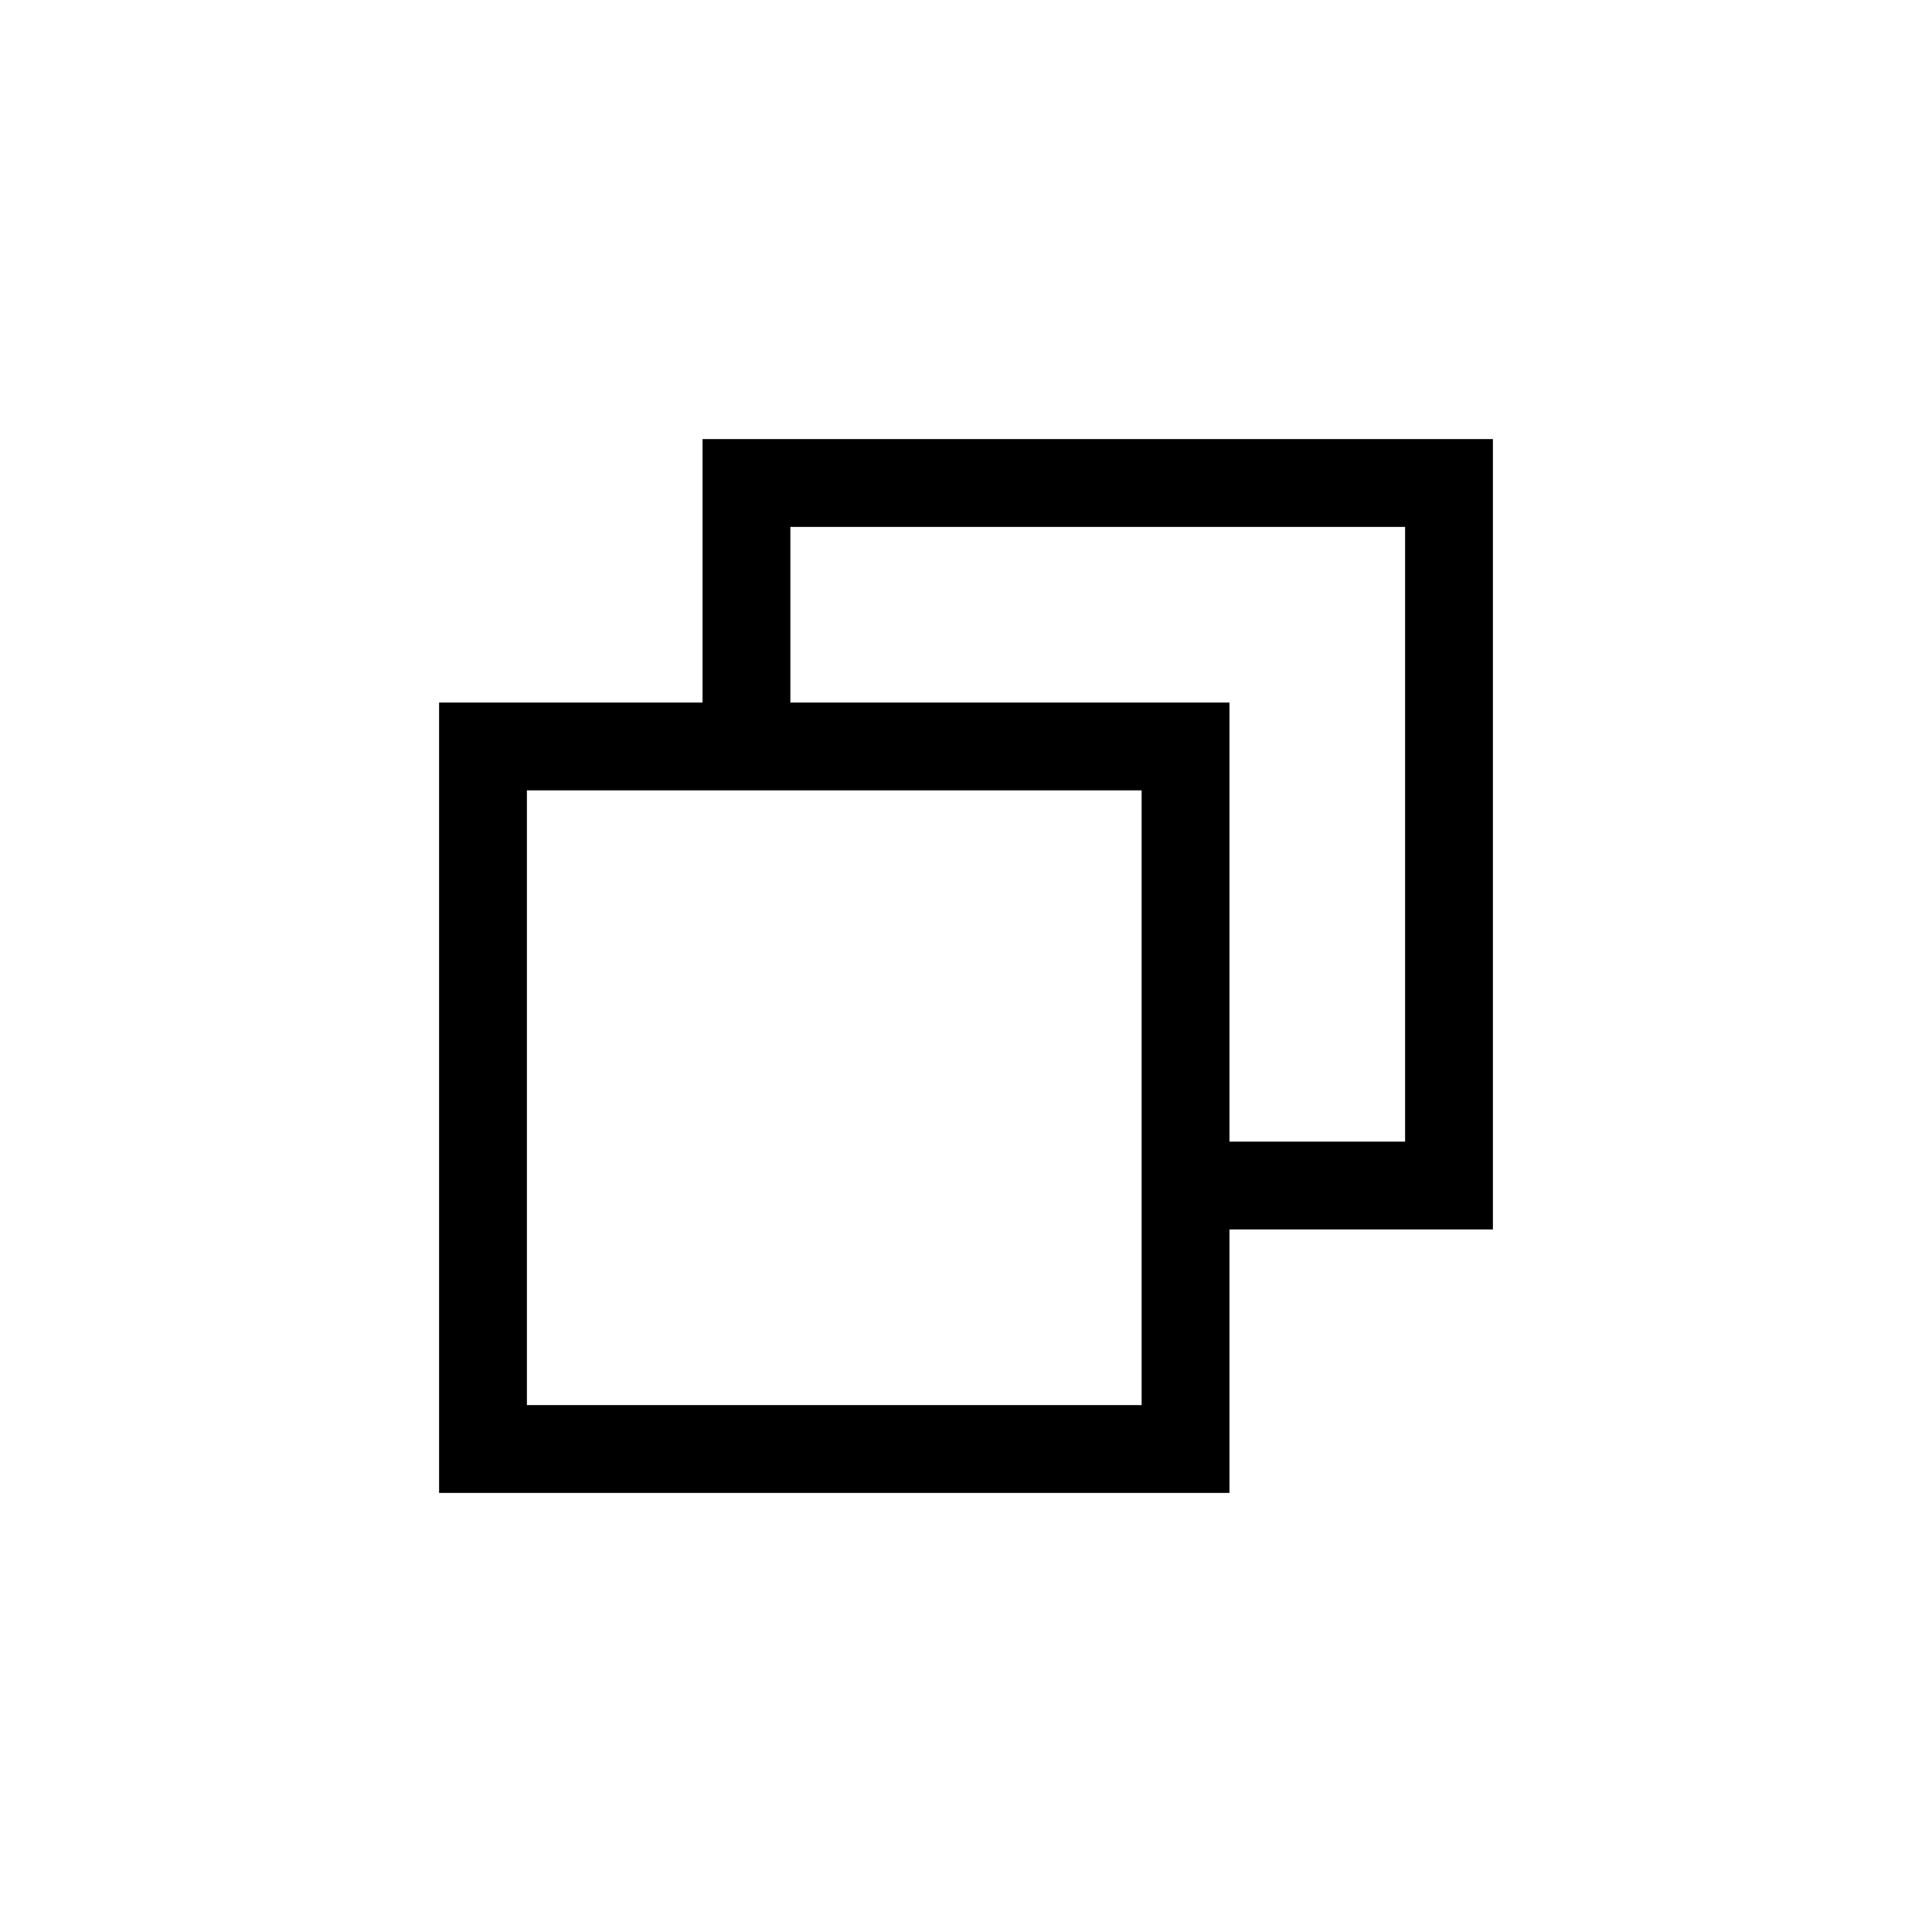
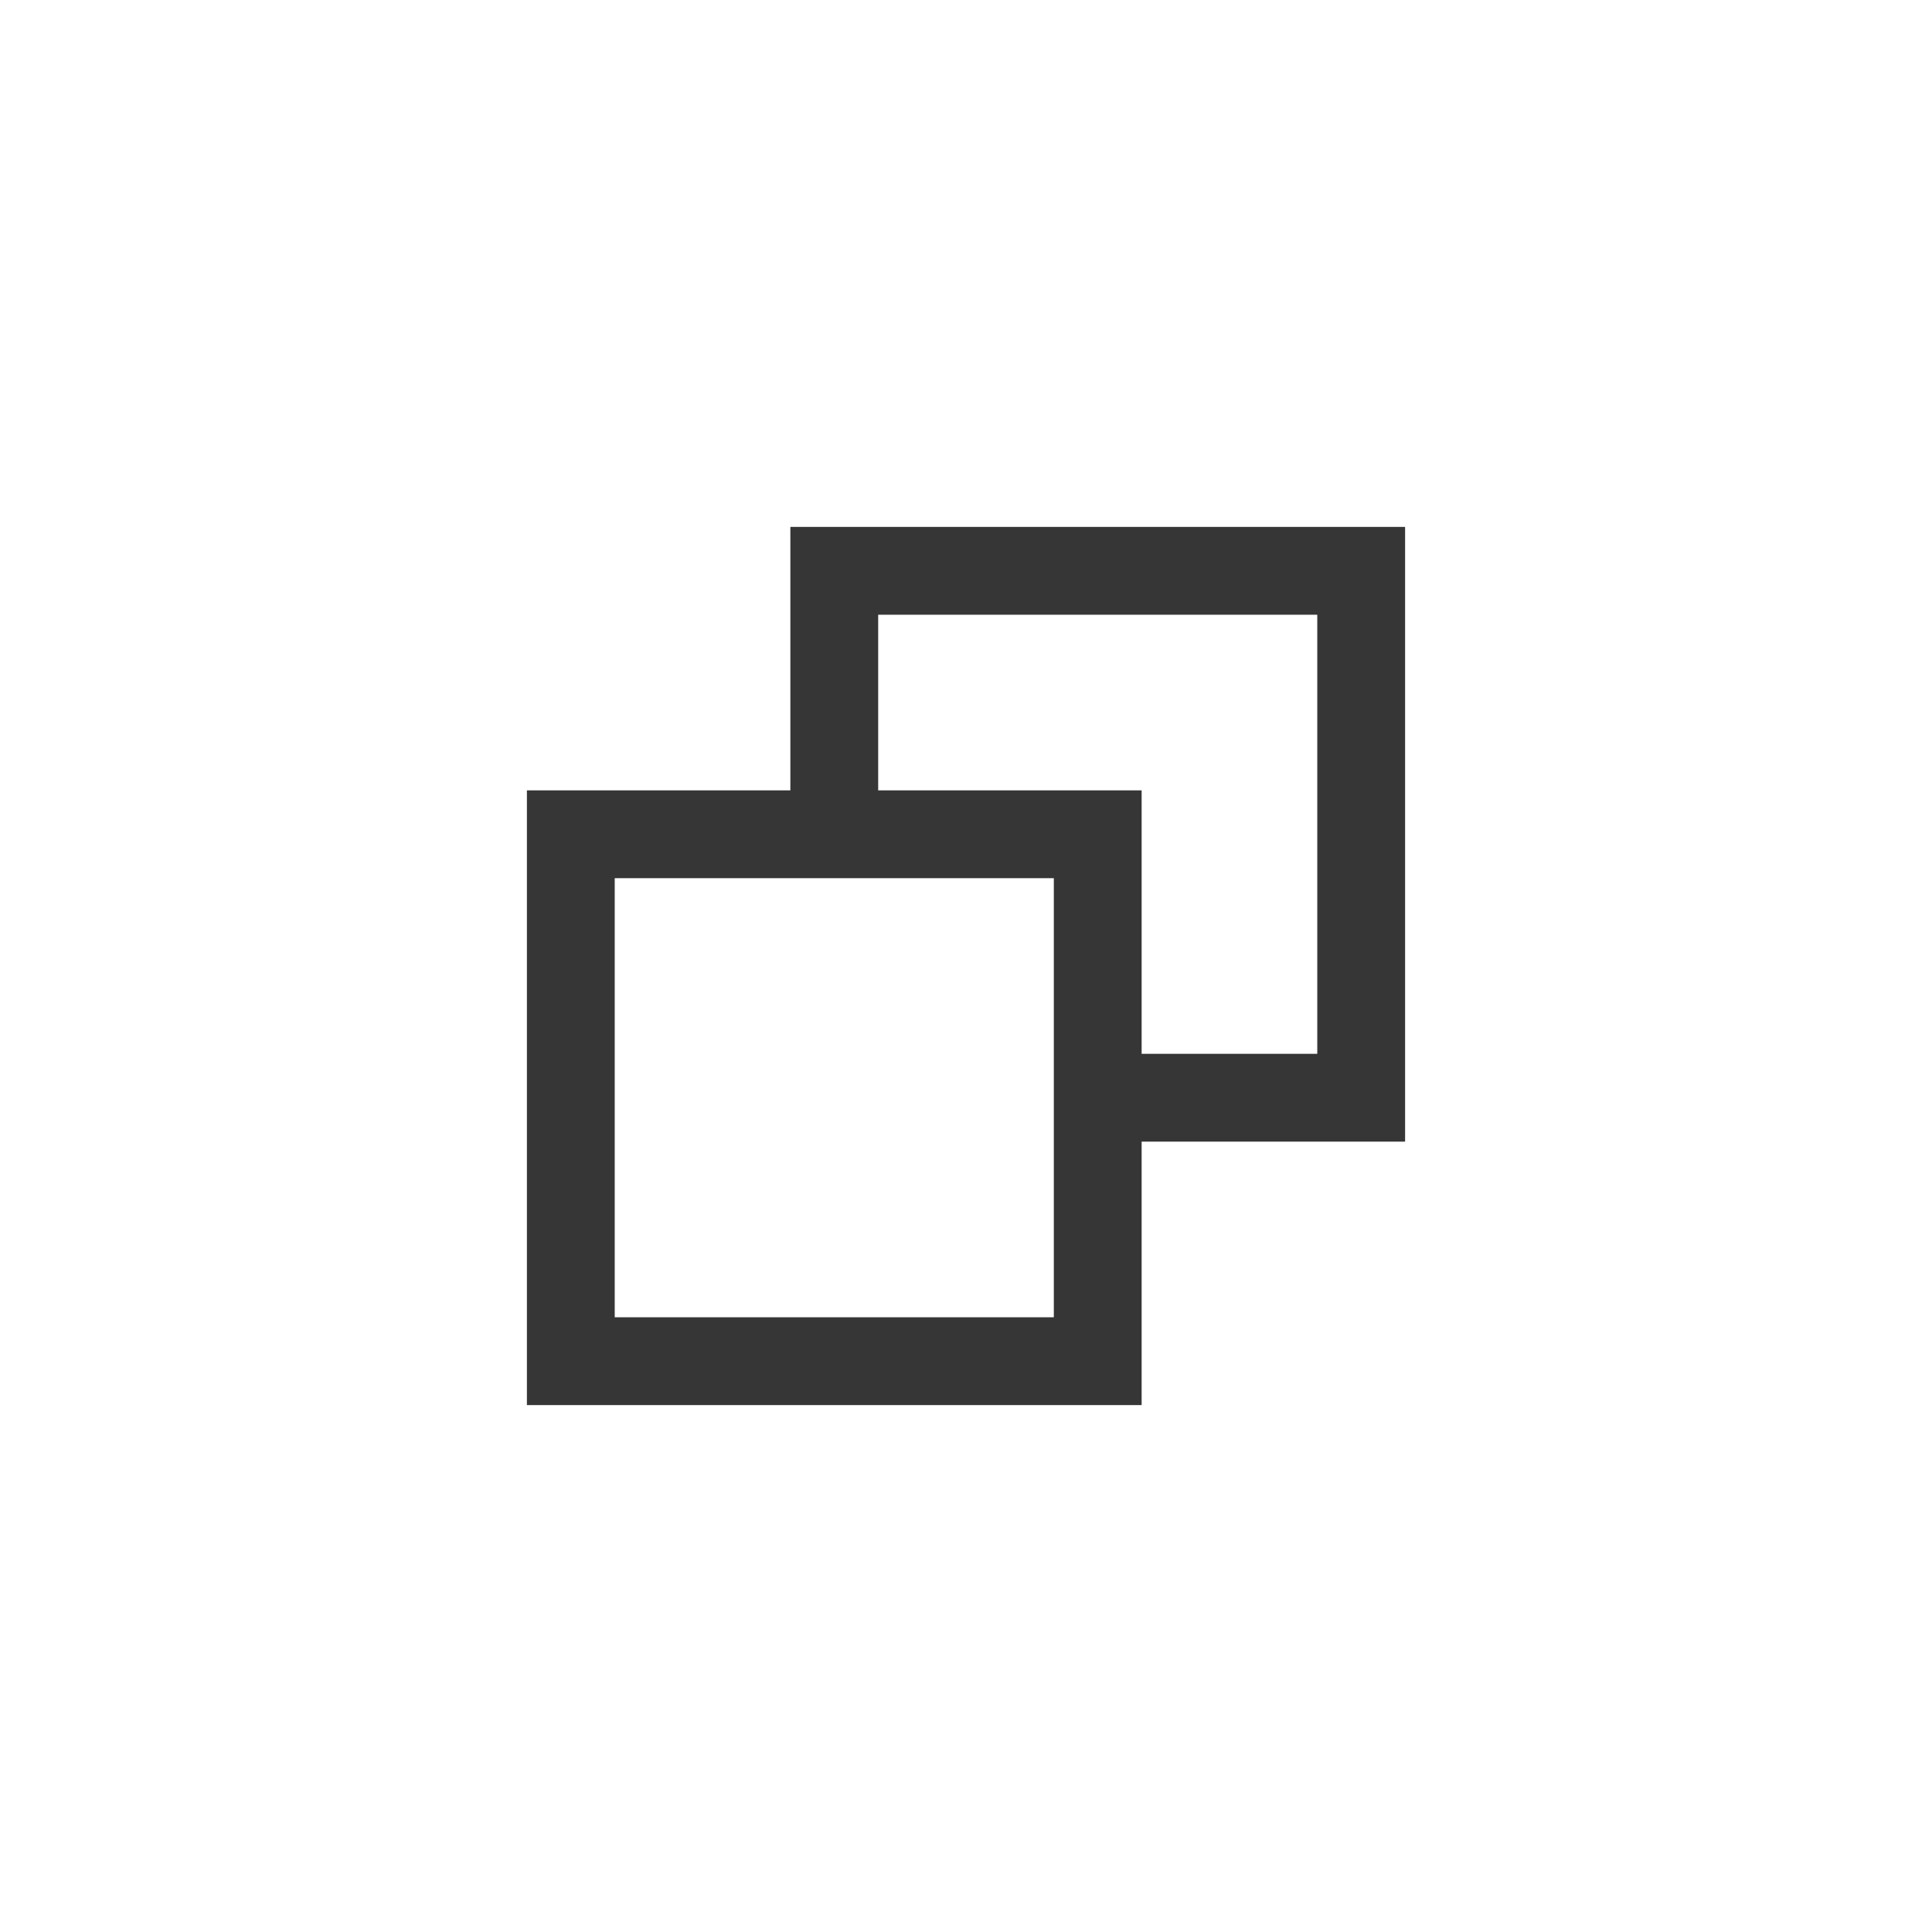
<svg xmlns="http://www.w3.org/2000/svg" width="22" height="22" viewBox="0 0 22 22" version="1.1" id="svg5">
-   <defs id="defs2" />
-   <path id="rect234" style="fill:#000000" d="M 8 5 L 8 8 L 5 8 L 5 17 L 14 17 L 14 14 L 17 14 L 17 5 L 8 5 z M 9 6 L 16 6 L 16 13 L 14 13 L 14 8 L 9 8 L 9 6 z M 6 9 L 13 9 L 13 16 L 6 16 L 6 9 z " />
+   <defs id="defs2">
+     <style id="current-color-scheme" type="text/css">
+    .ColorScheme-Text { color:#363636; } .ColorScheme-Highlight { color:#4285f4; } .ColorScheme-NeutralText { color:#ff9800; } .ColorScheme-PositiveText { color:#4caf50; } .ColorScheme-NegativeText { color:#f44336; }
+    </style>
+   </defs>
+   <path id="rect234" style="fill:currentColor;fill-opacity:1" class="ColorScheme-Text" d="M 9,6 V 9 H 6 v 7 h 7 v -3 h 3 V 6 Z m 1,1 h 5 v 5 H 13 V 9 h -3 z m -3,3 h 5 v 5 H 7 Z" />
</svg>
